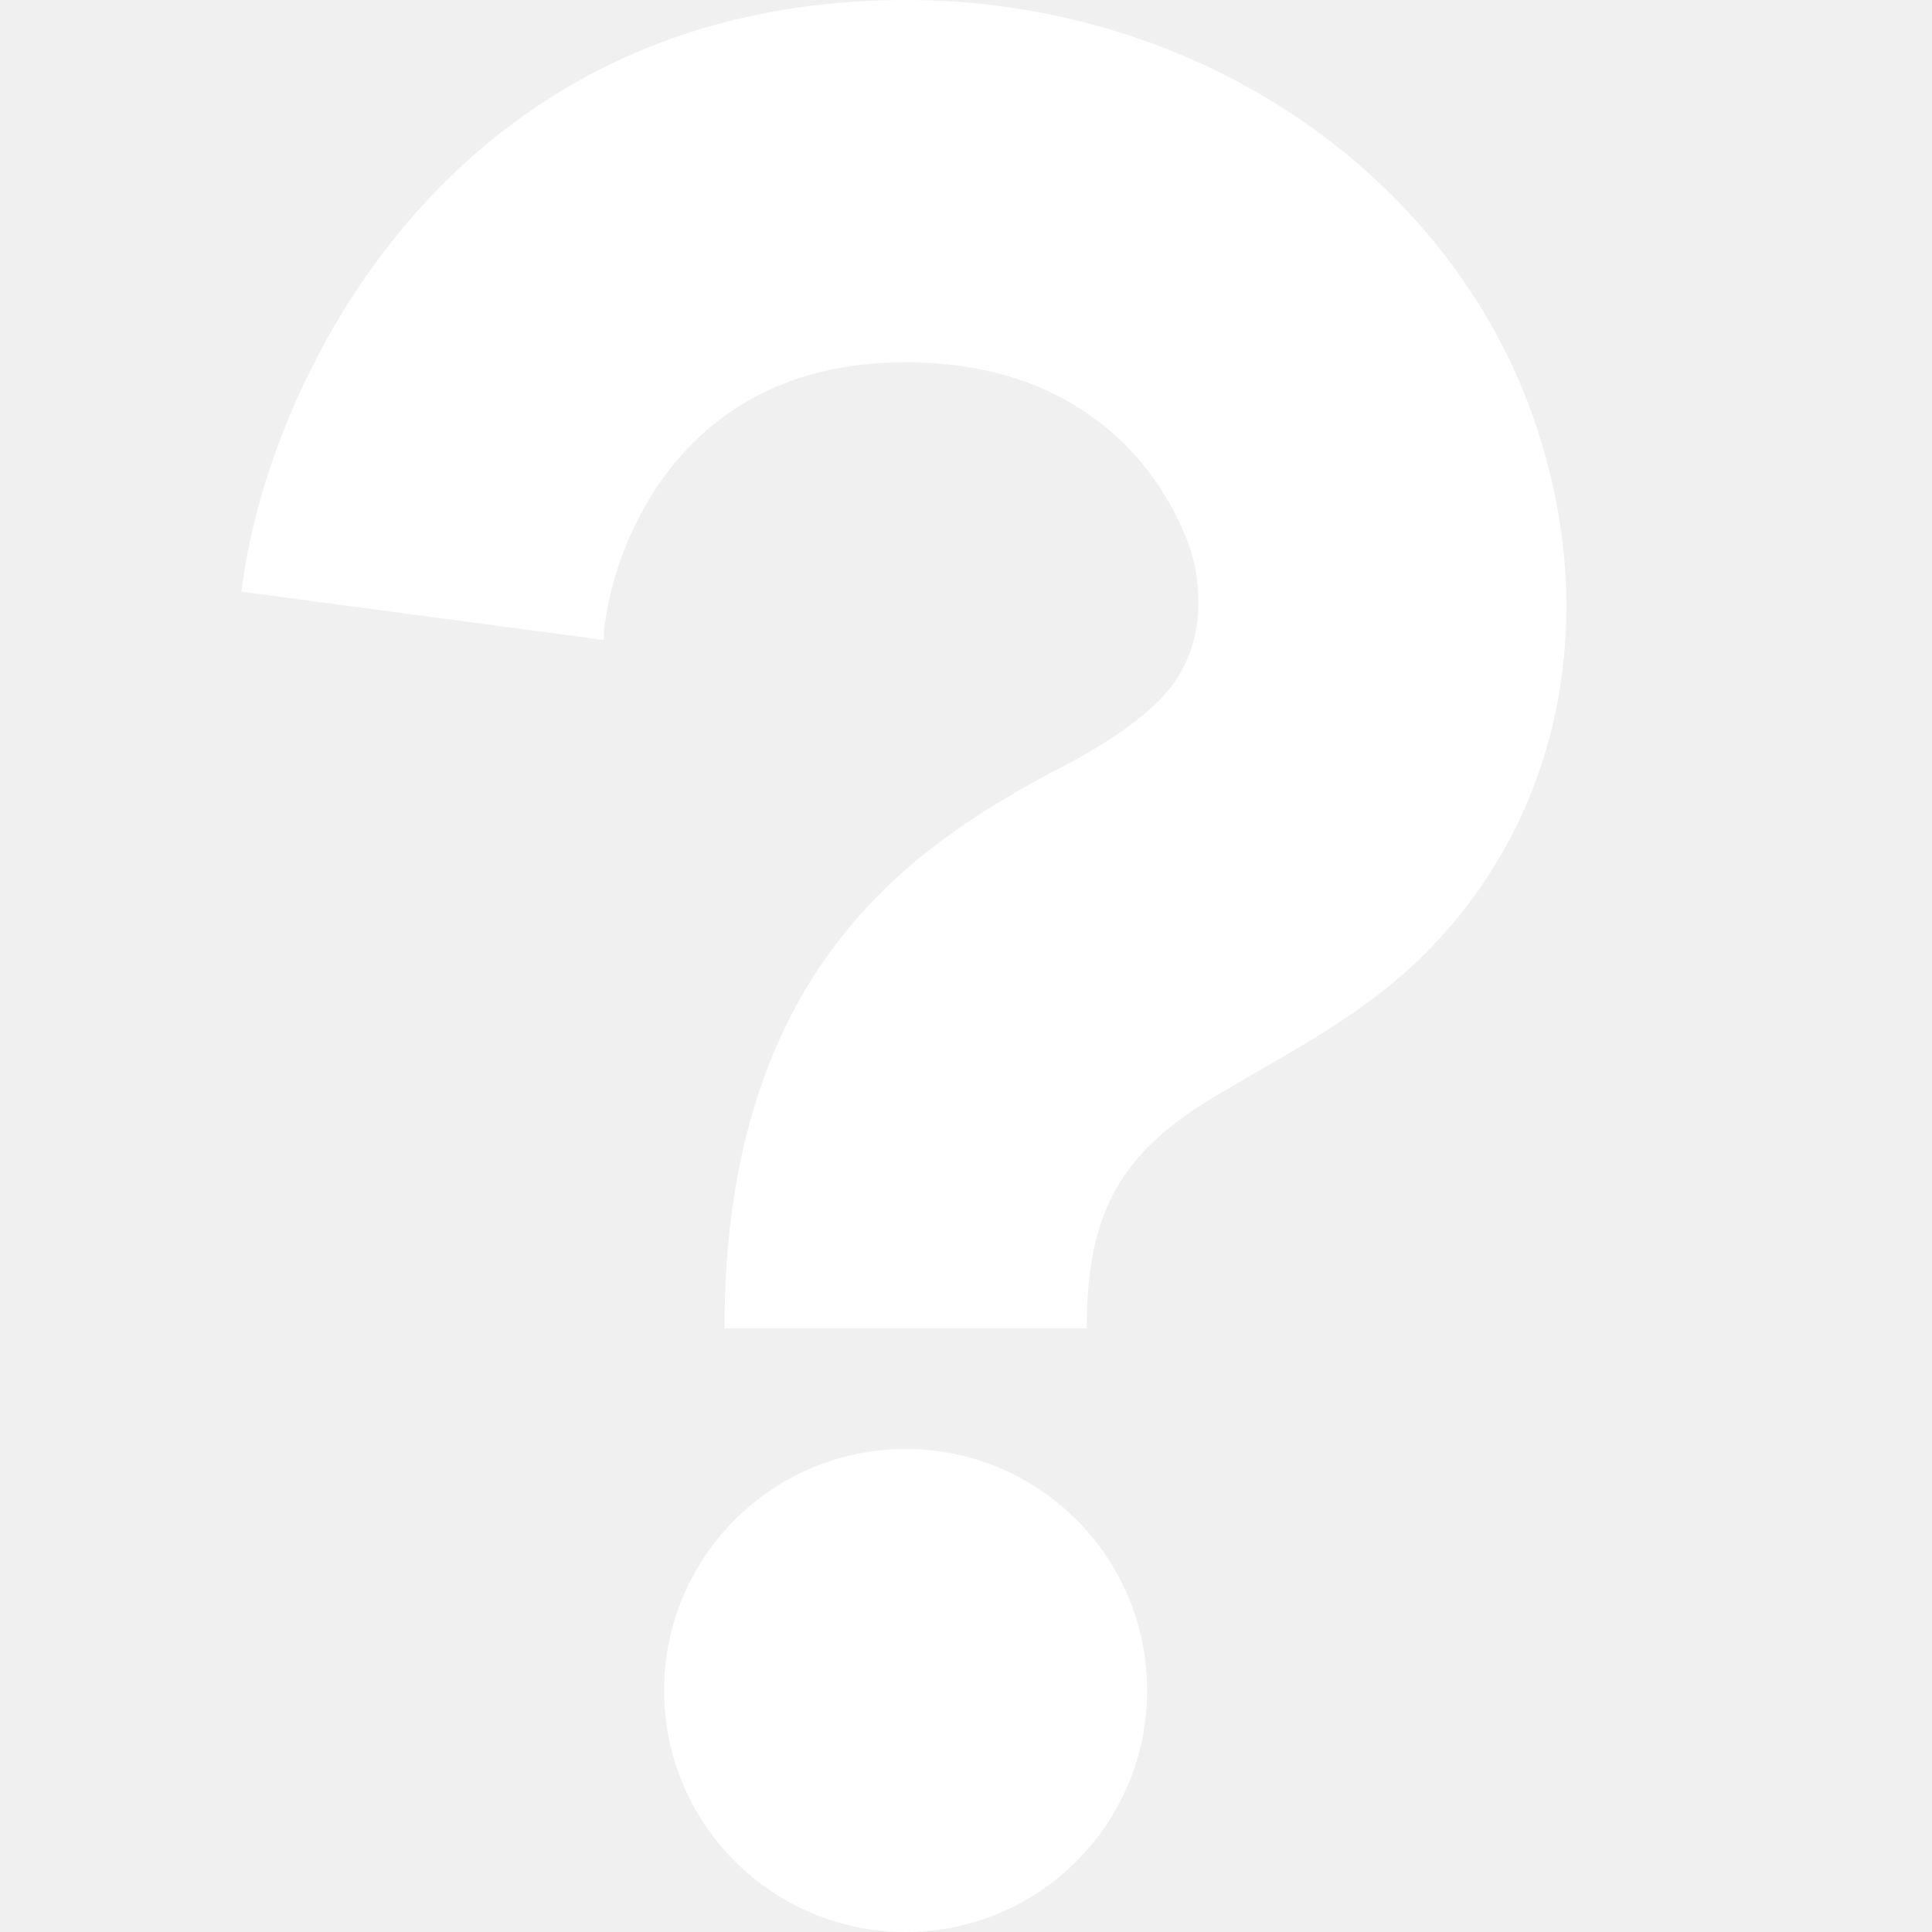
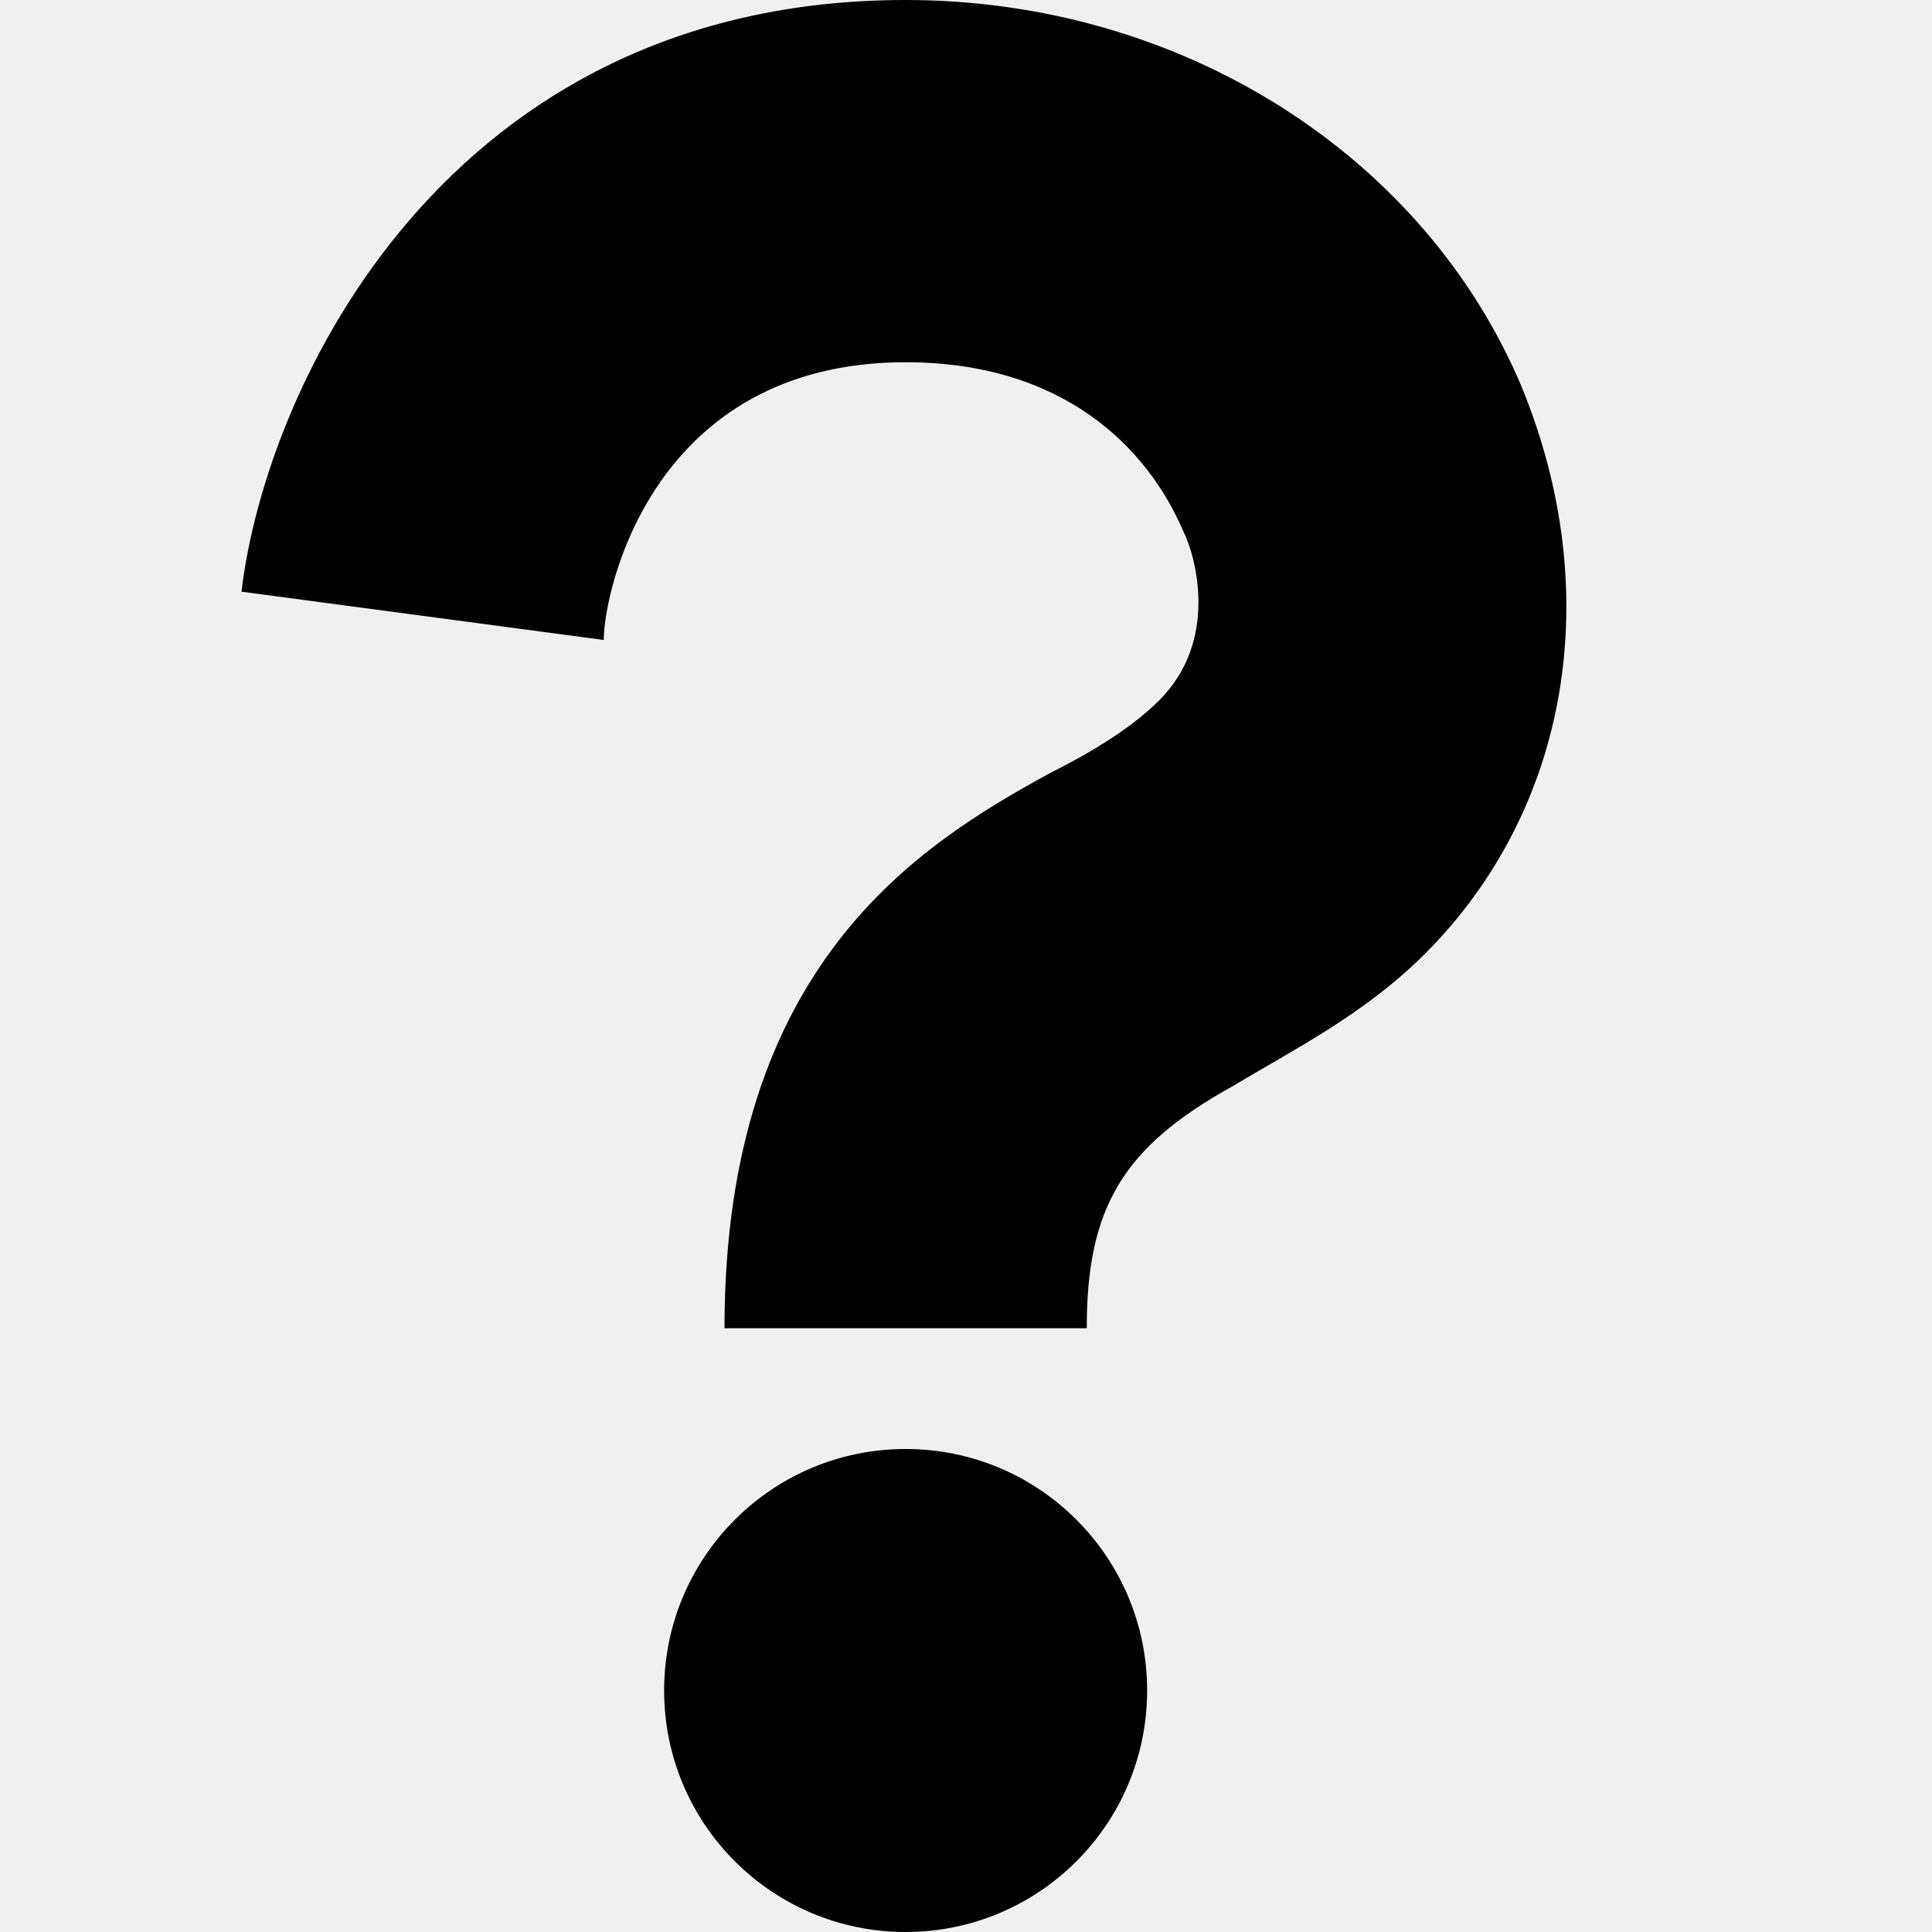
<svg xmlns="http://www.w3.org/2000/svg" version="1.1" width="512px" height="512px" viewBox="0 0 16 16">
  <g>
-     <path fill="#ffffff" d="M9 11h-3c0-3 1.6-4 2.7-4.6 0.4-0.2 0.7-0.4 0.9-0.6 0.5-0.5 0.3-1.2 0.2-1.4-0.3-0.7-1-1.4-2.3-1.4-2.1 0-2.5 1.9-2.5 2.3l-3-0.4c0.2-1.7 1.7-4.9 5.5-4.9 2.3 0 4.3 1.3 5.1 3.2 0.7 1.7 0.4 3.5-0.8 4.7-0.5 0.5-1.1 0.8-1.6 1.1-0.9 0.5-1.2 1-1.2 2z" data-original="#444444" class="active-path" data-old_color="#444444" />
-     <path fill="#ffffff" d="M9.5 14c0 1.105-0.895 2-2 2s-2-0.895-2-2c0-1.105 0.895-2 2-2s2 0.895 2 2z" data-original="#444444" class="active-path" data-old_color="#444444" />
+     <path fill="#000000" d="M9 11h-3c0-3 1.6-4 2.7-4.6 0.4-0.2 0.7-0.4 0.9-0.6 0.5-0.5 0.3-1.2 0.2-1.4-0.3-0.7-1-1.4-2.3-1.4-2.1 0-2.5 1.9-2.5 2.3l-3-0.4c0.2-1.7 1.7-4.9 5.5-4.9 2.3 0 4.3 1.3 5.1 3.2 0.7 1.7 0.4 3.5-0.8 4.7-0.5 0.5-1.1 0.8-1.6 1.1-0.9 0.5-1.2 1-1.2 2z" data-original="#444444" class="active-path" data-old_color="#444444" />
+     <path d="M9.5 14c0 1.105-0.895 2-2 2s-2-0.895-2-2c0-1.105 0.895-2 2-2s2 0.895 2 2z" data-original="#444444" class="active-path" data-old_color="#444444" />
  </g>
</svg>
